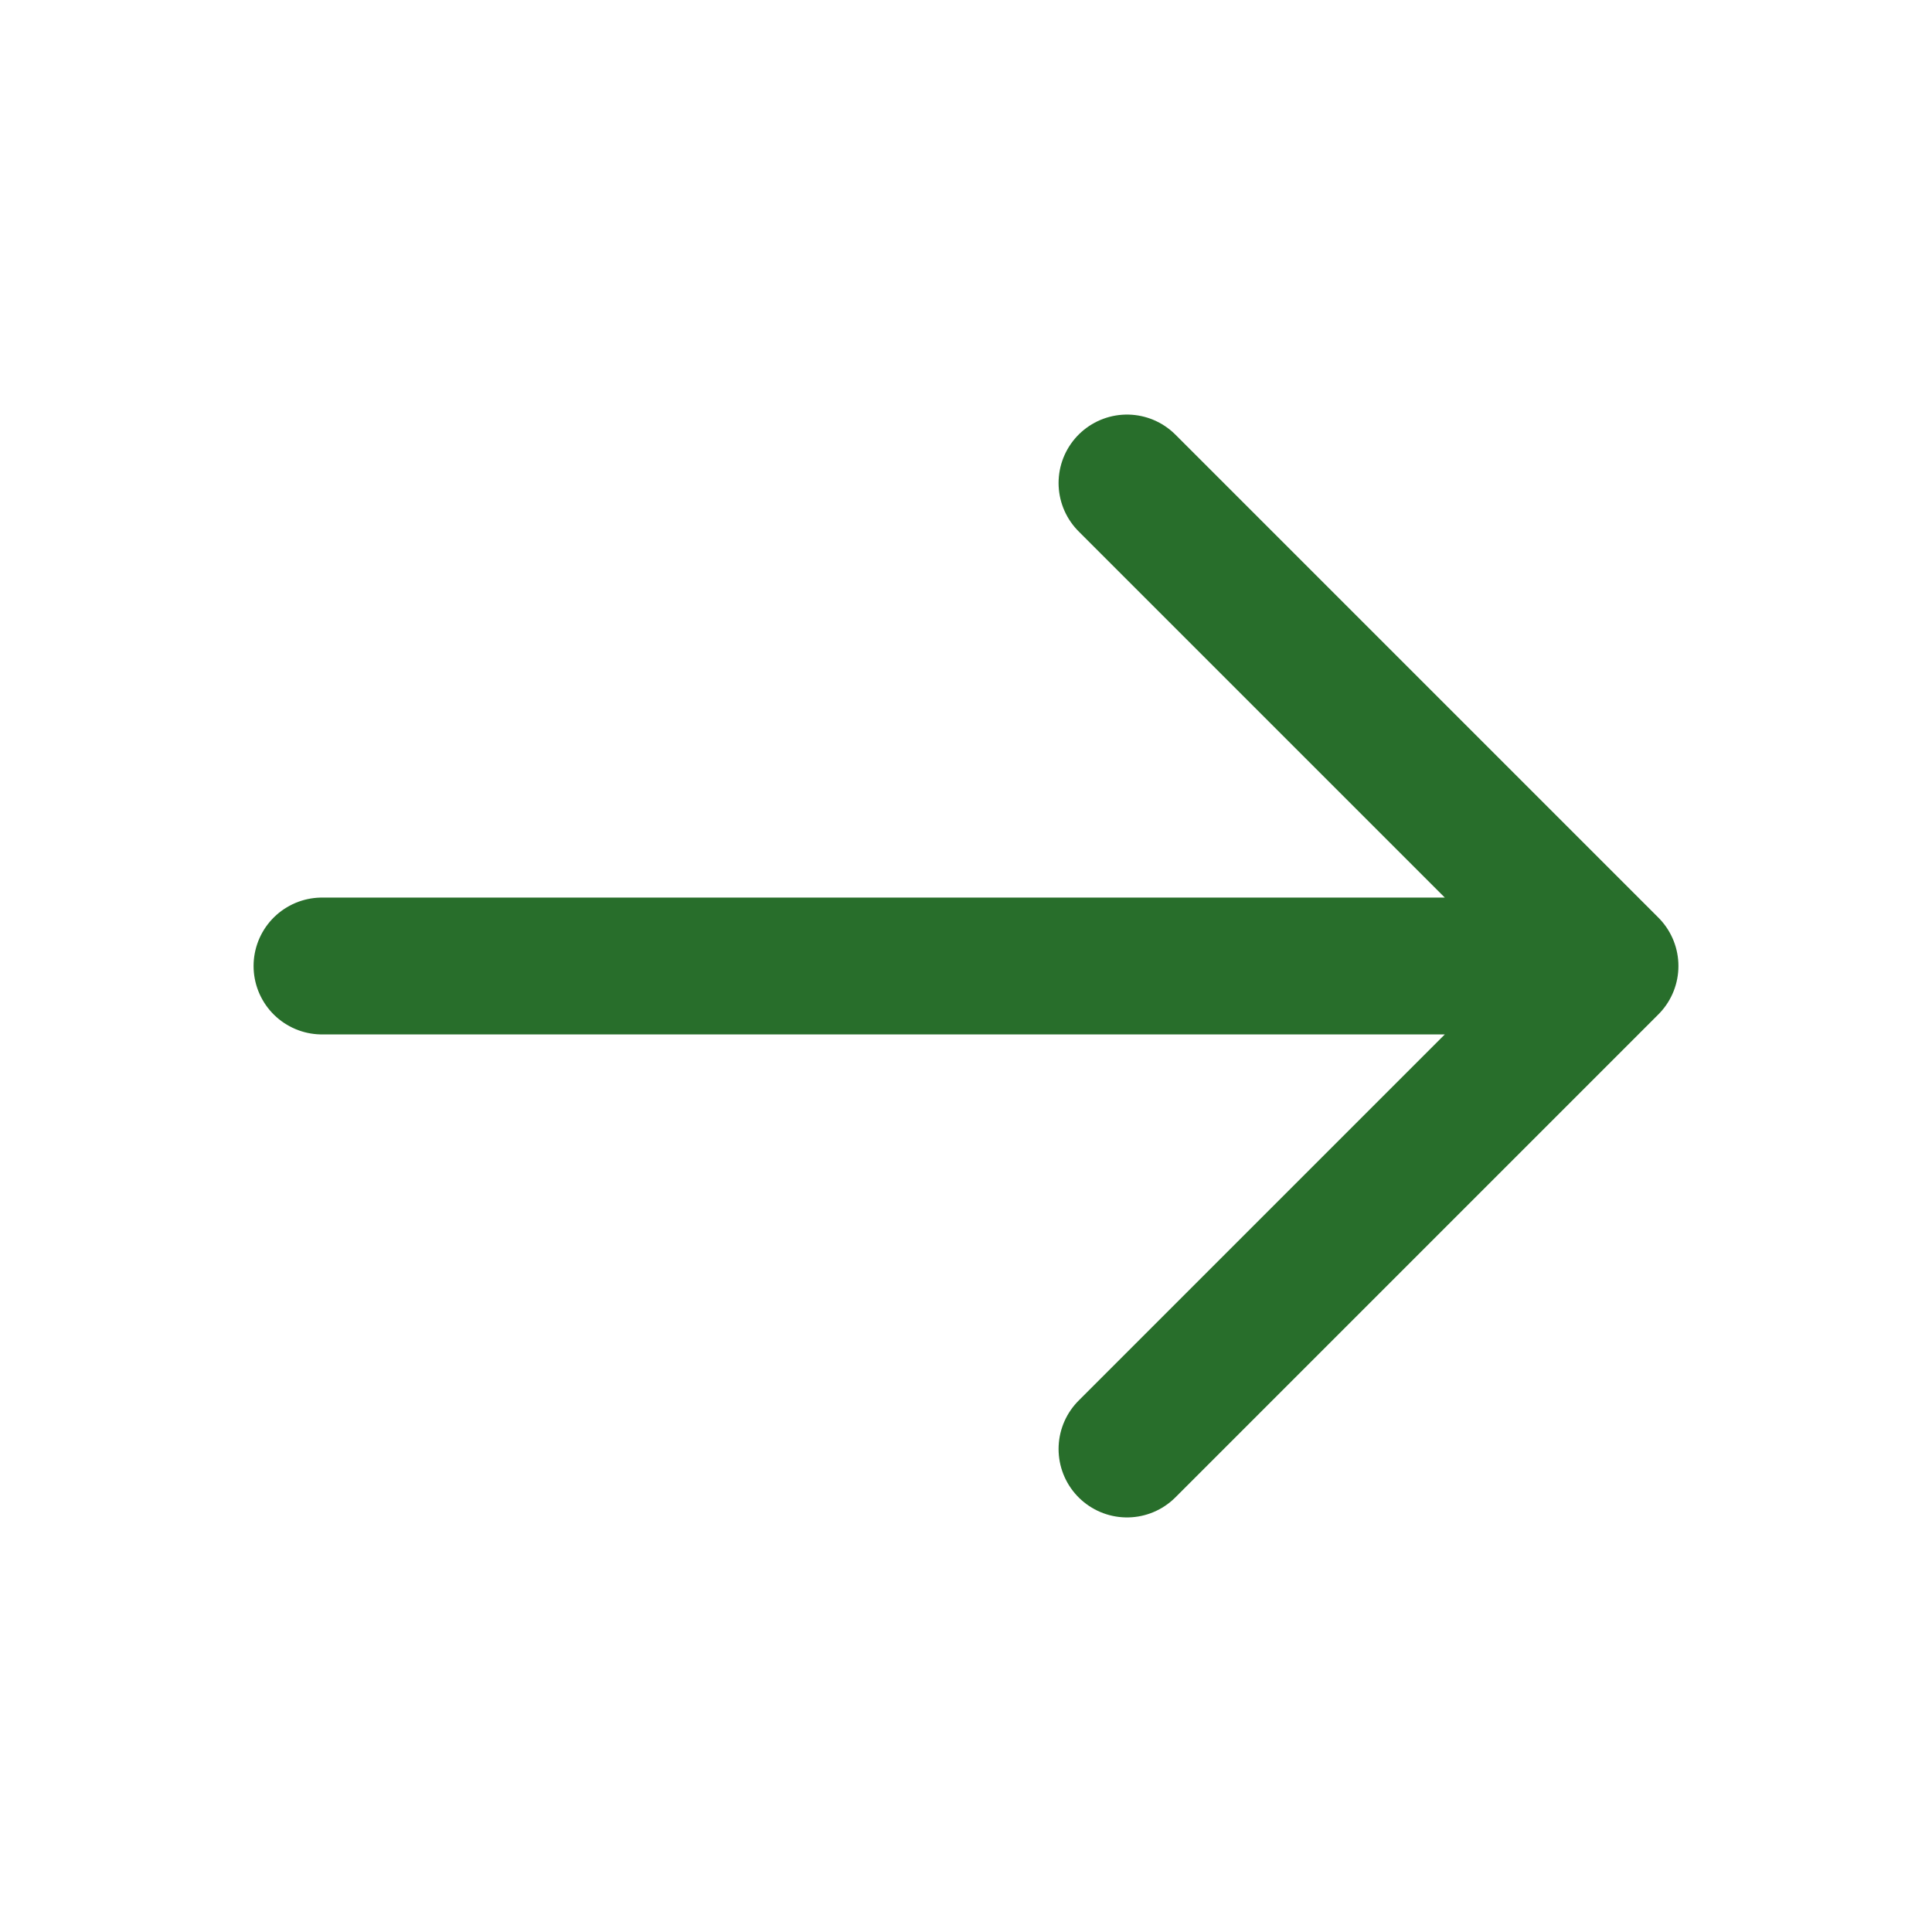
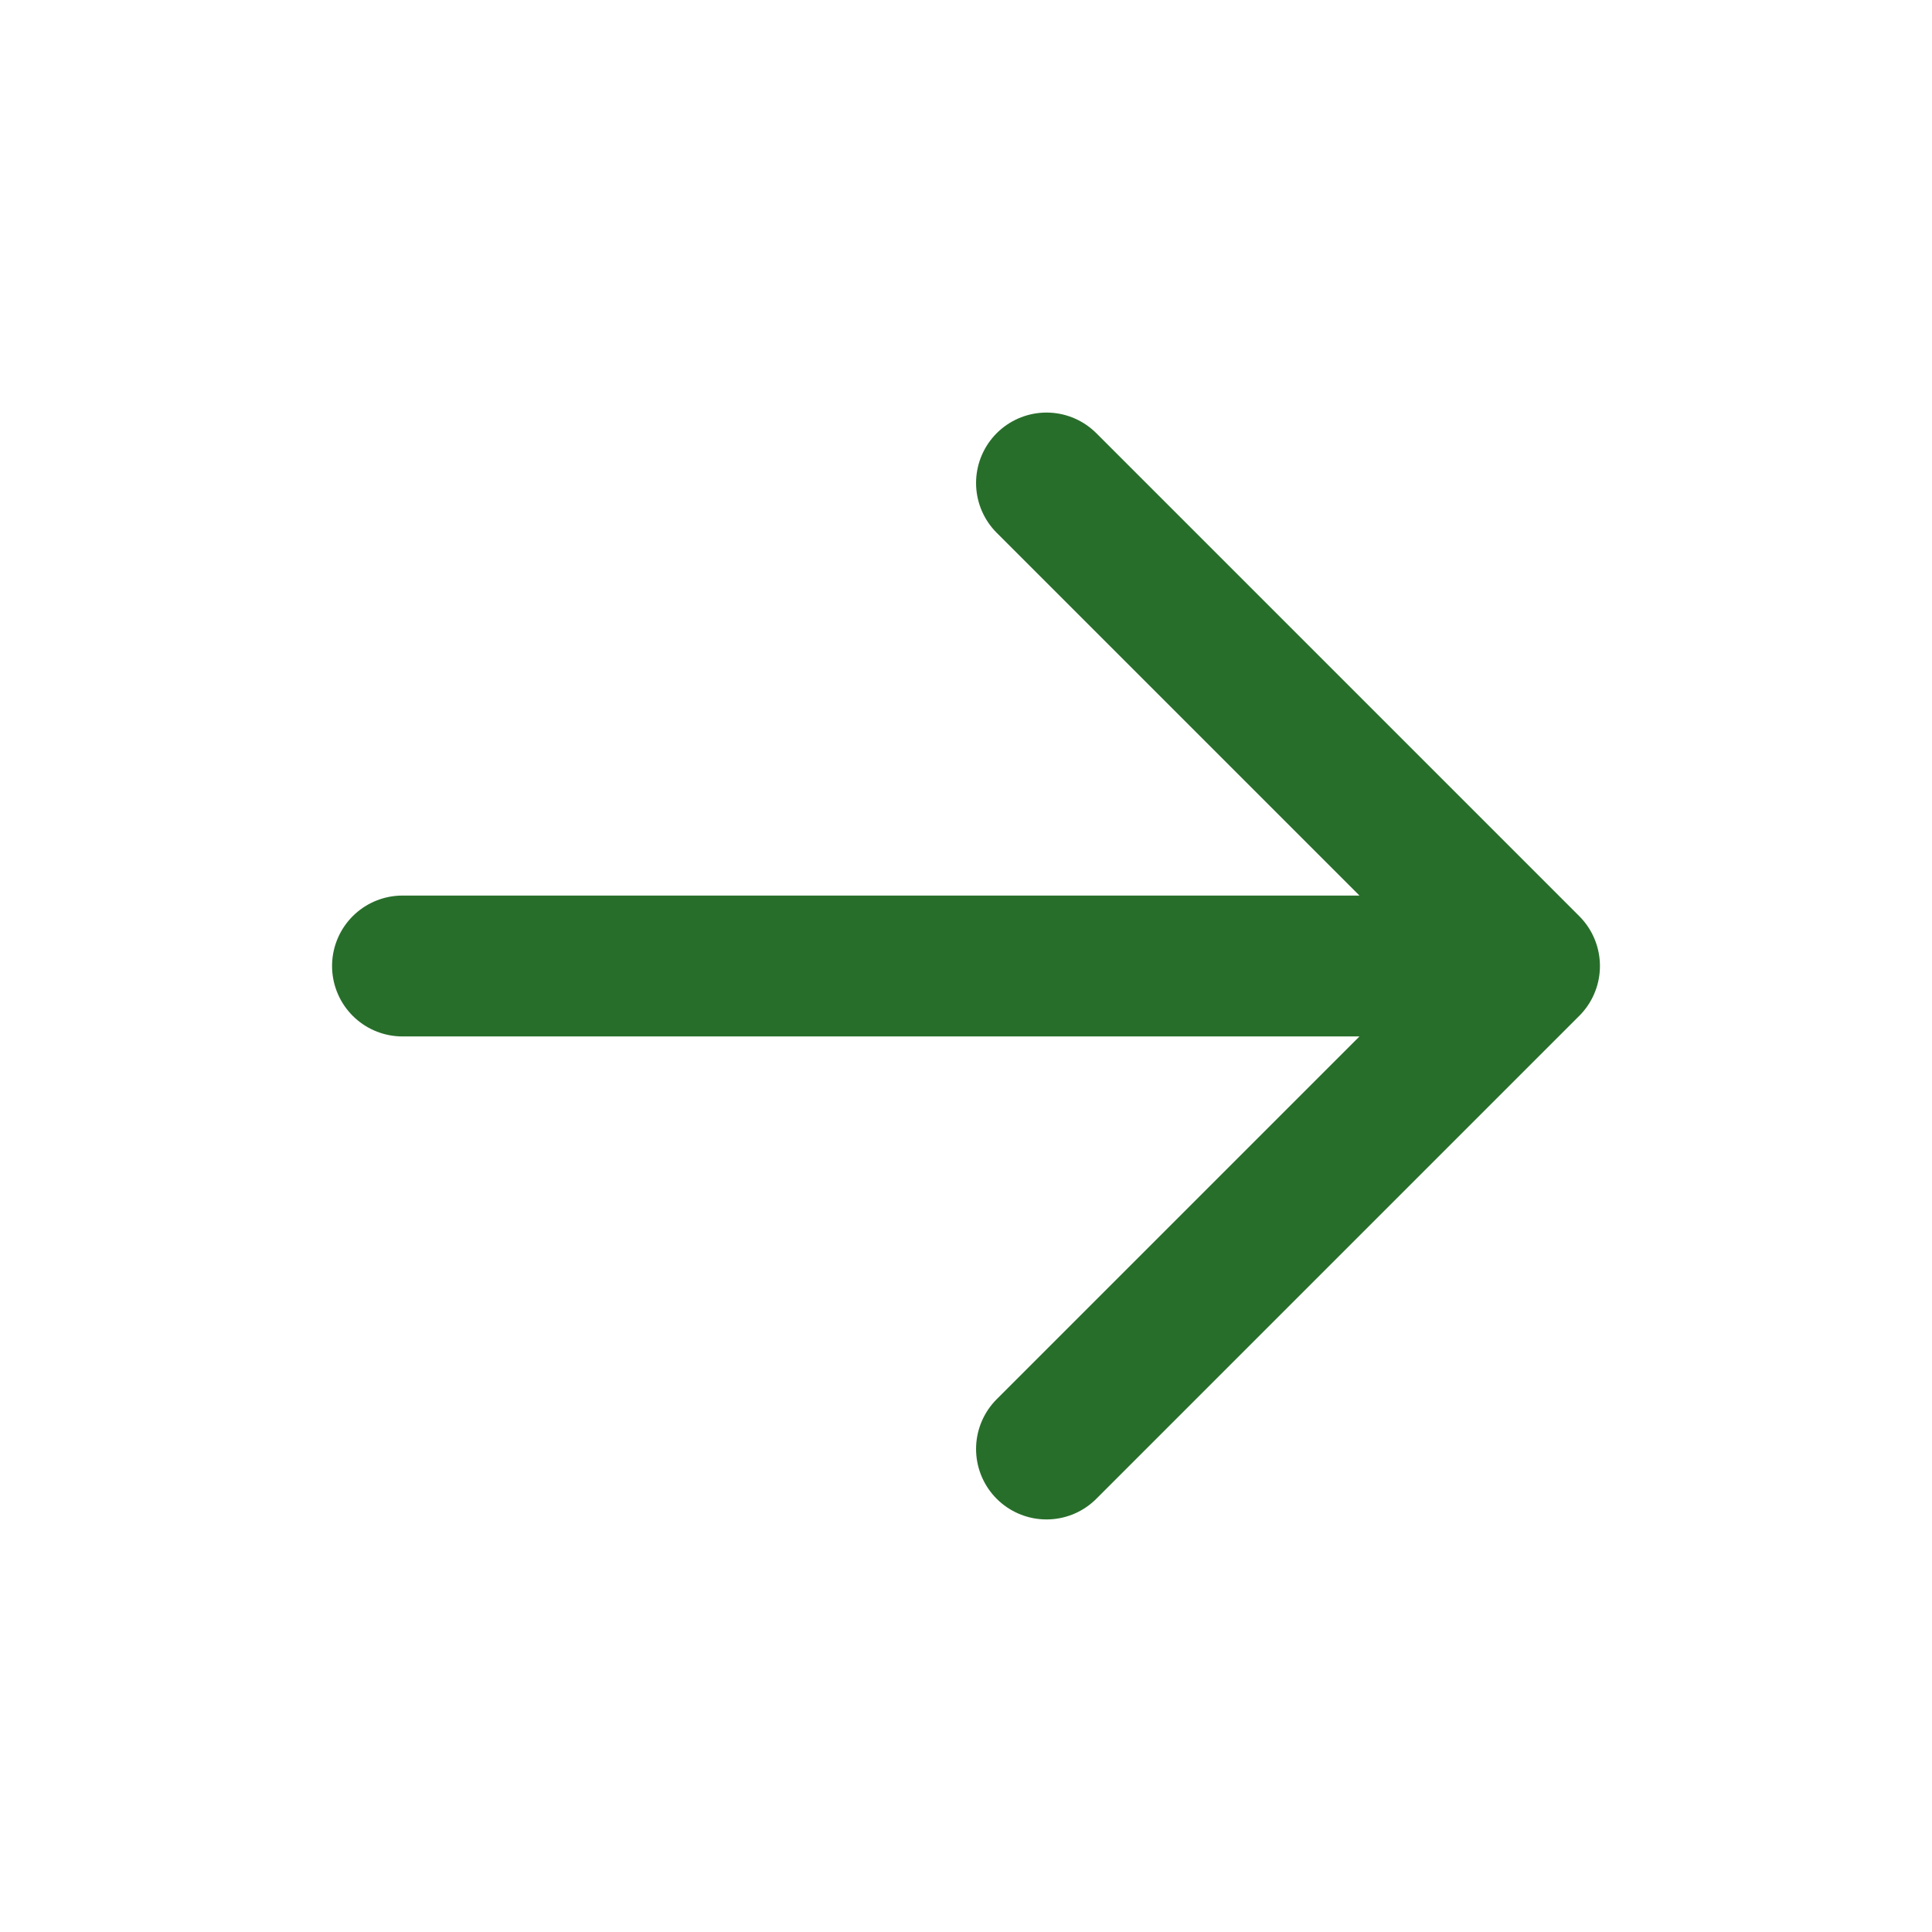
- <svg xmlns="http://www.w3.org/2000/svg" viewBox="0 0 24 24" fill="none" stroke="#286e2b" stroke-width="1.7" stroke-linecap="round" stroke-linejoin="round">
-   <path d="M4 12h16m-6-6 6 6-6 6" />
+ <svg xmlns="http://www.w3.org/2000/svg" width="24" height="24" viewBox="0 0 24 24" fill="none" stroke="#286e2b" stroke-width="1.75" stroke-linecap="round" stroke-linejoin="round">
+   <path d="M5 12h14m-6-6 6 6-6 6" />
</svg>
